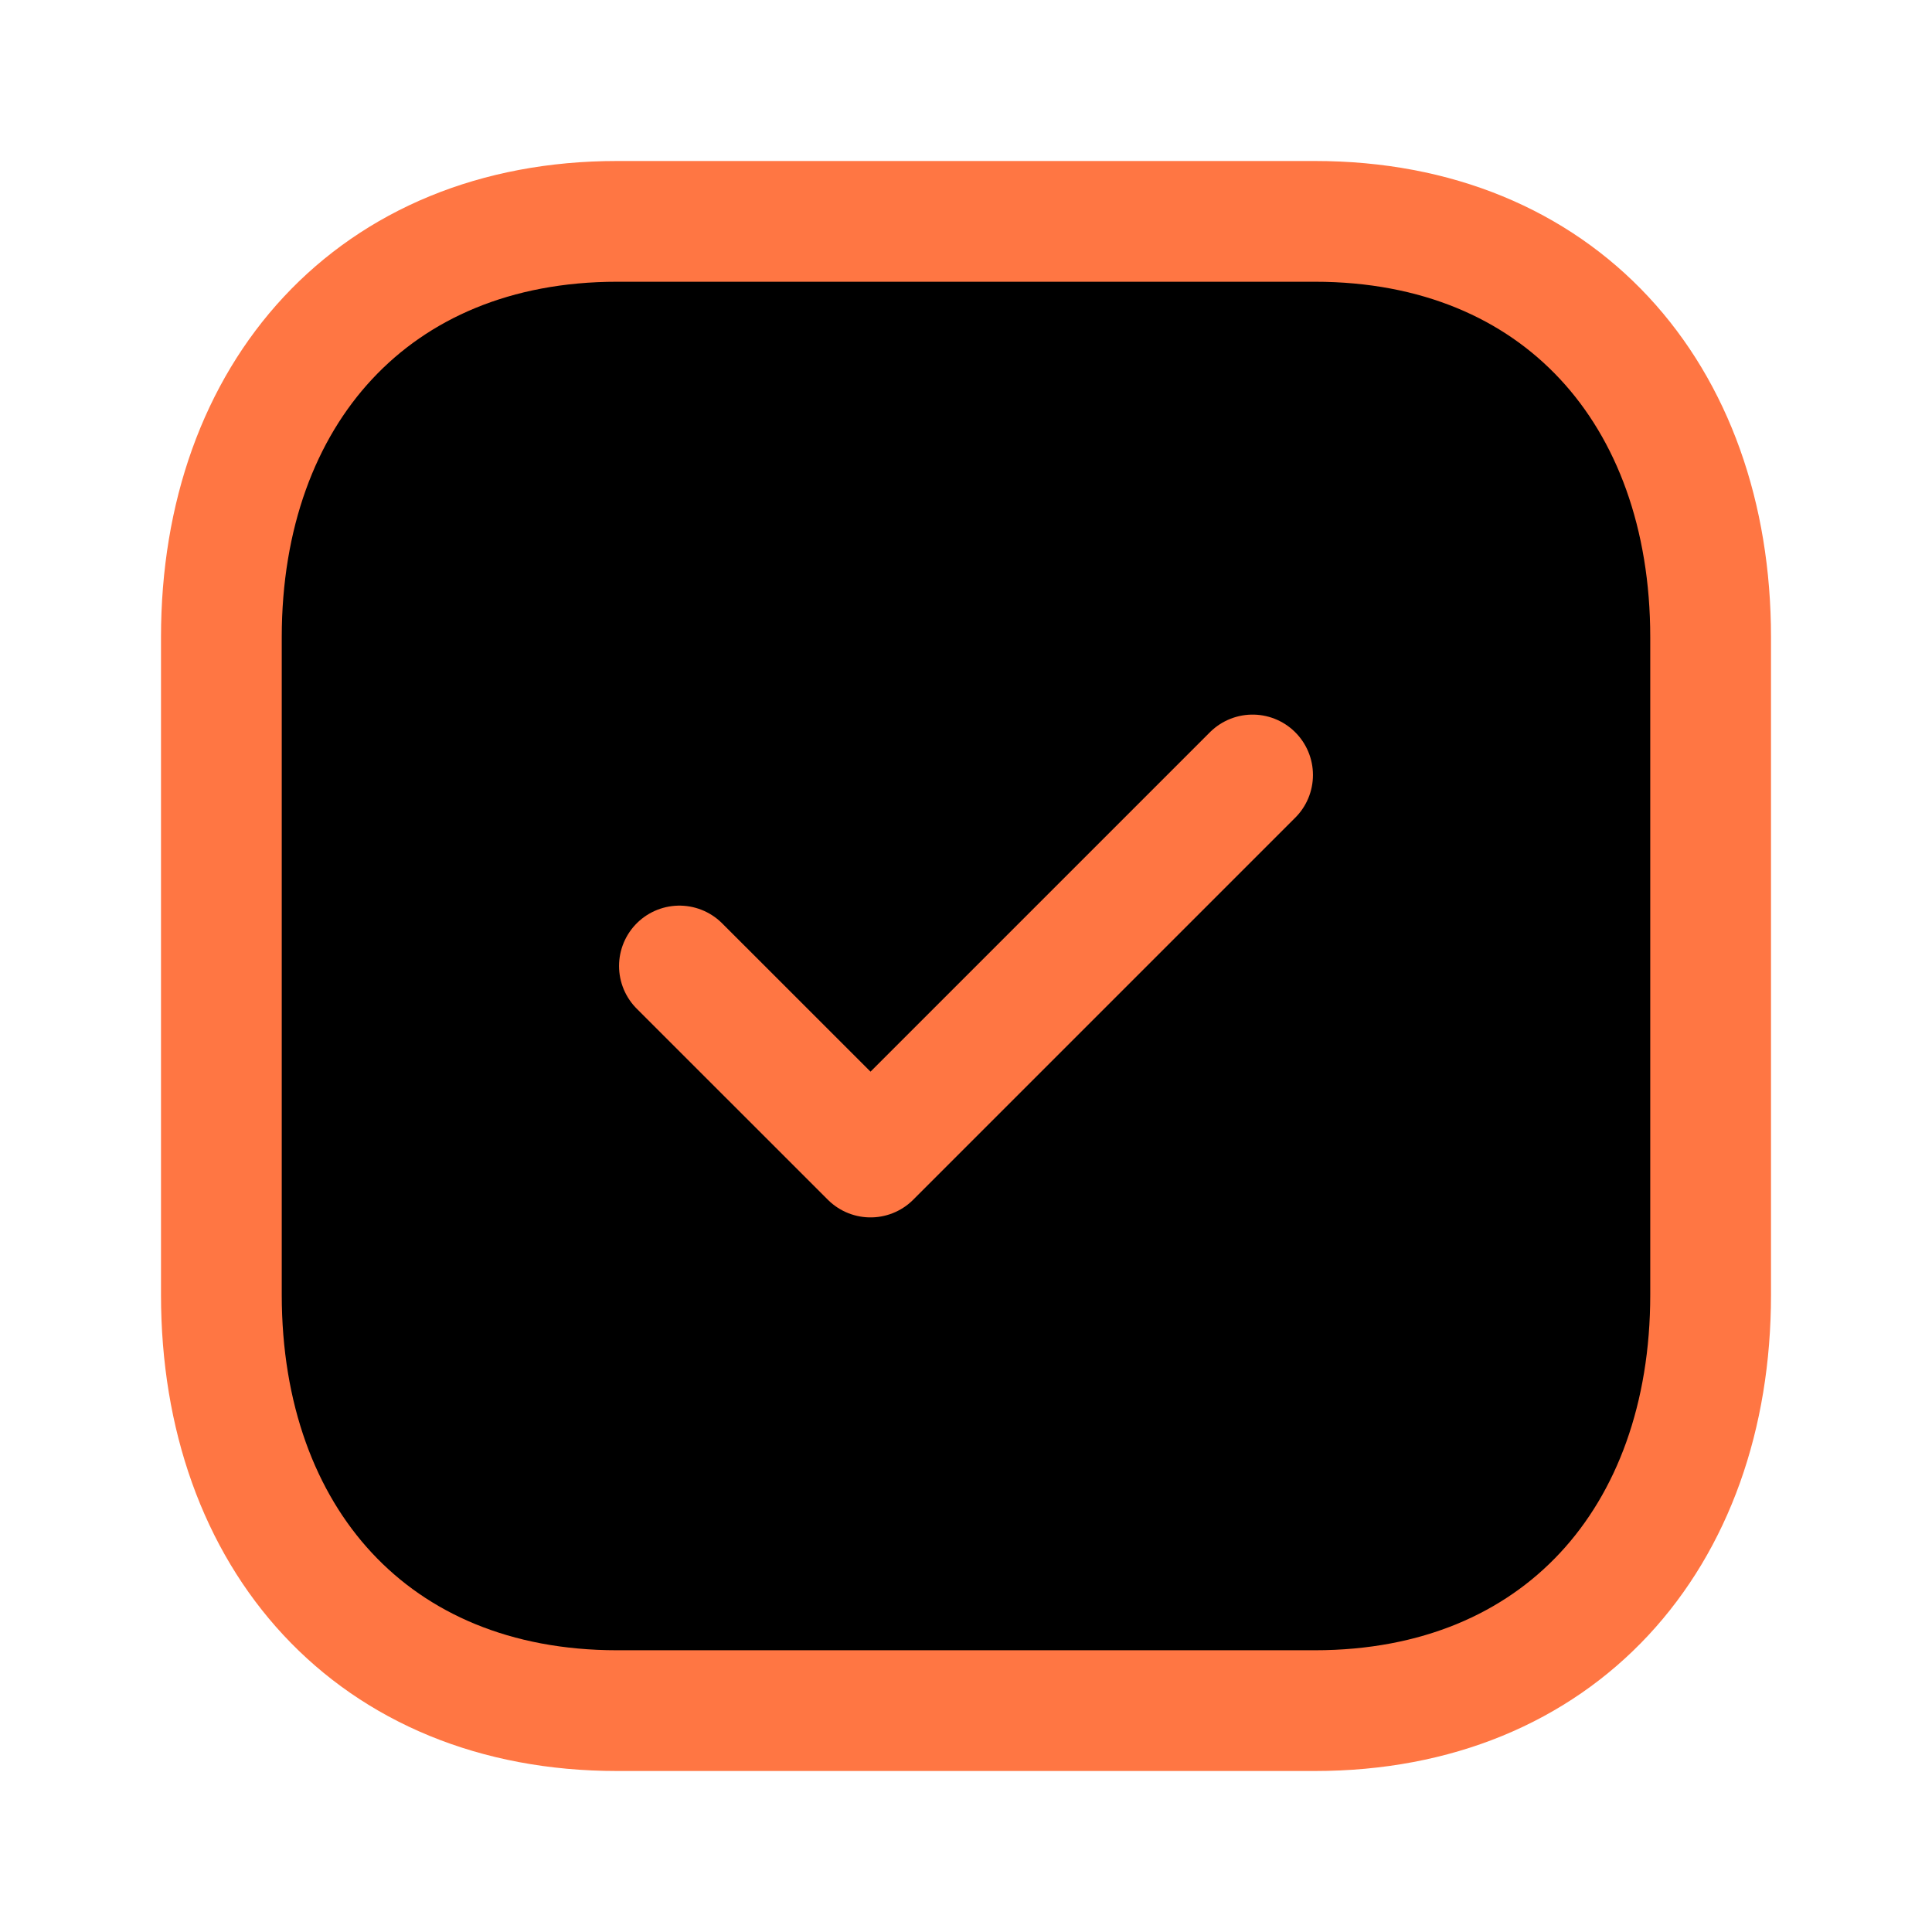
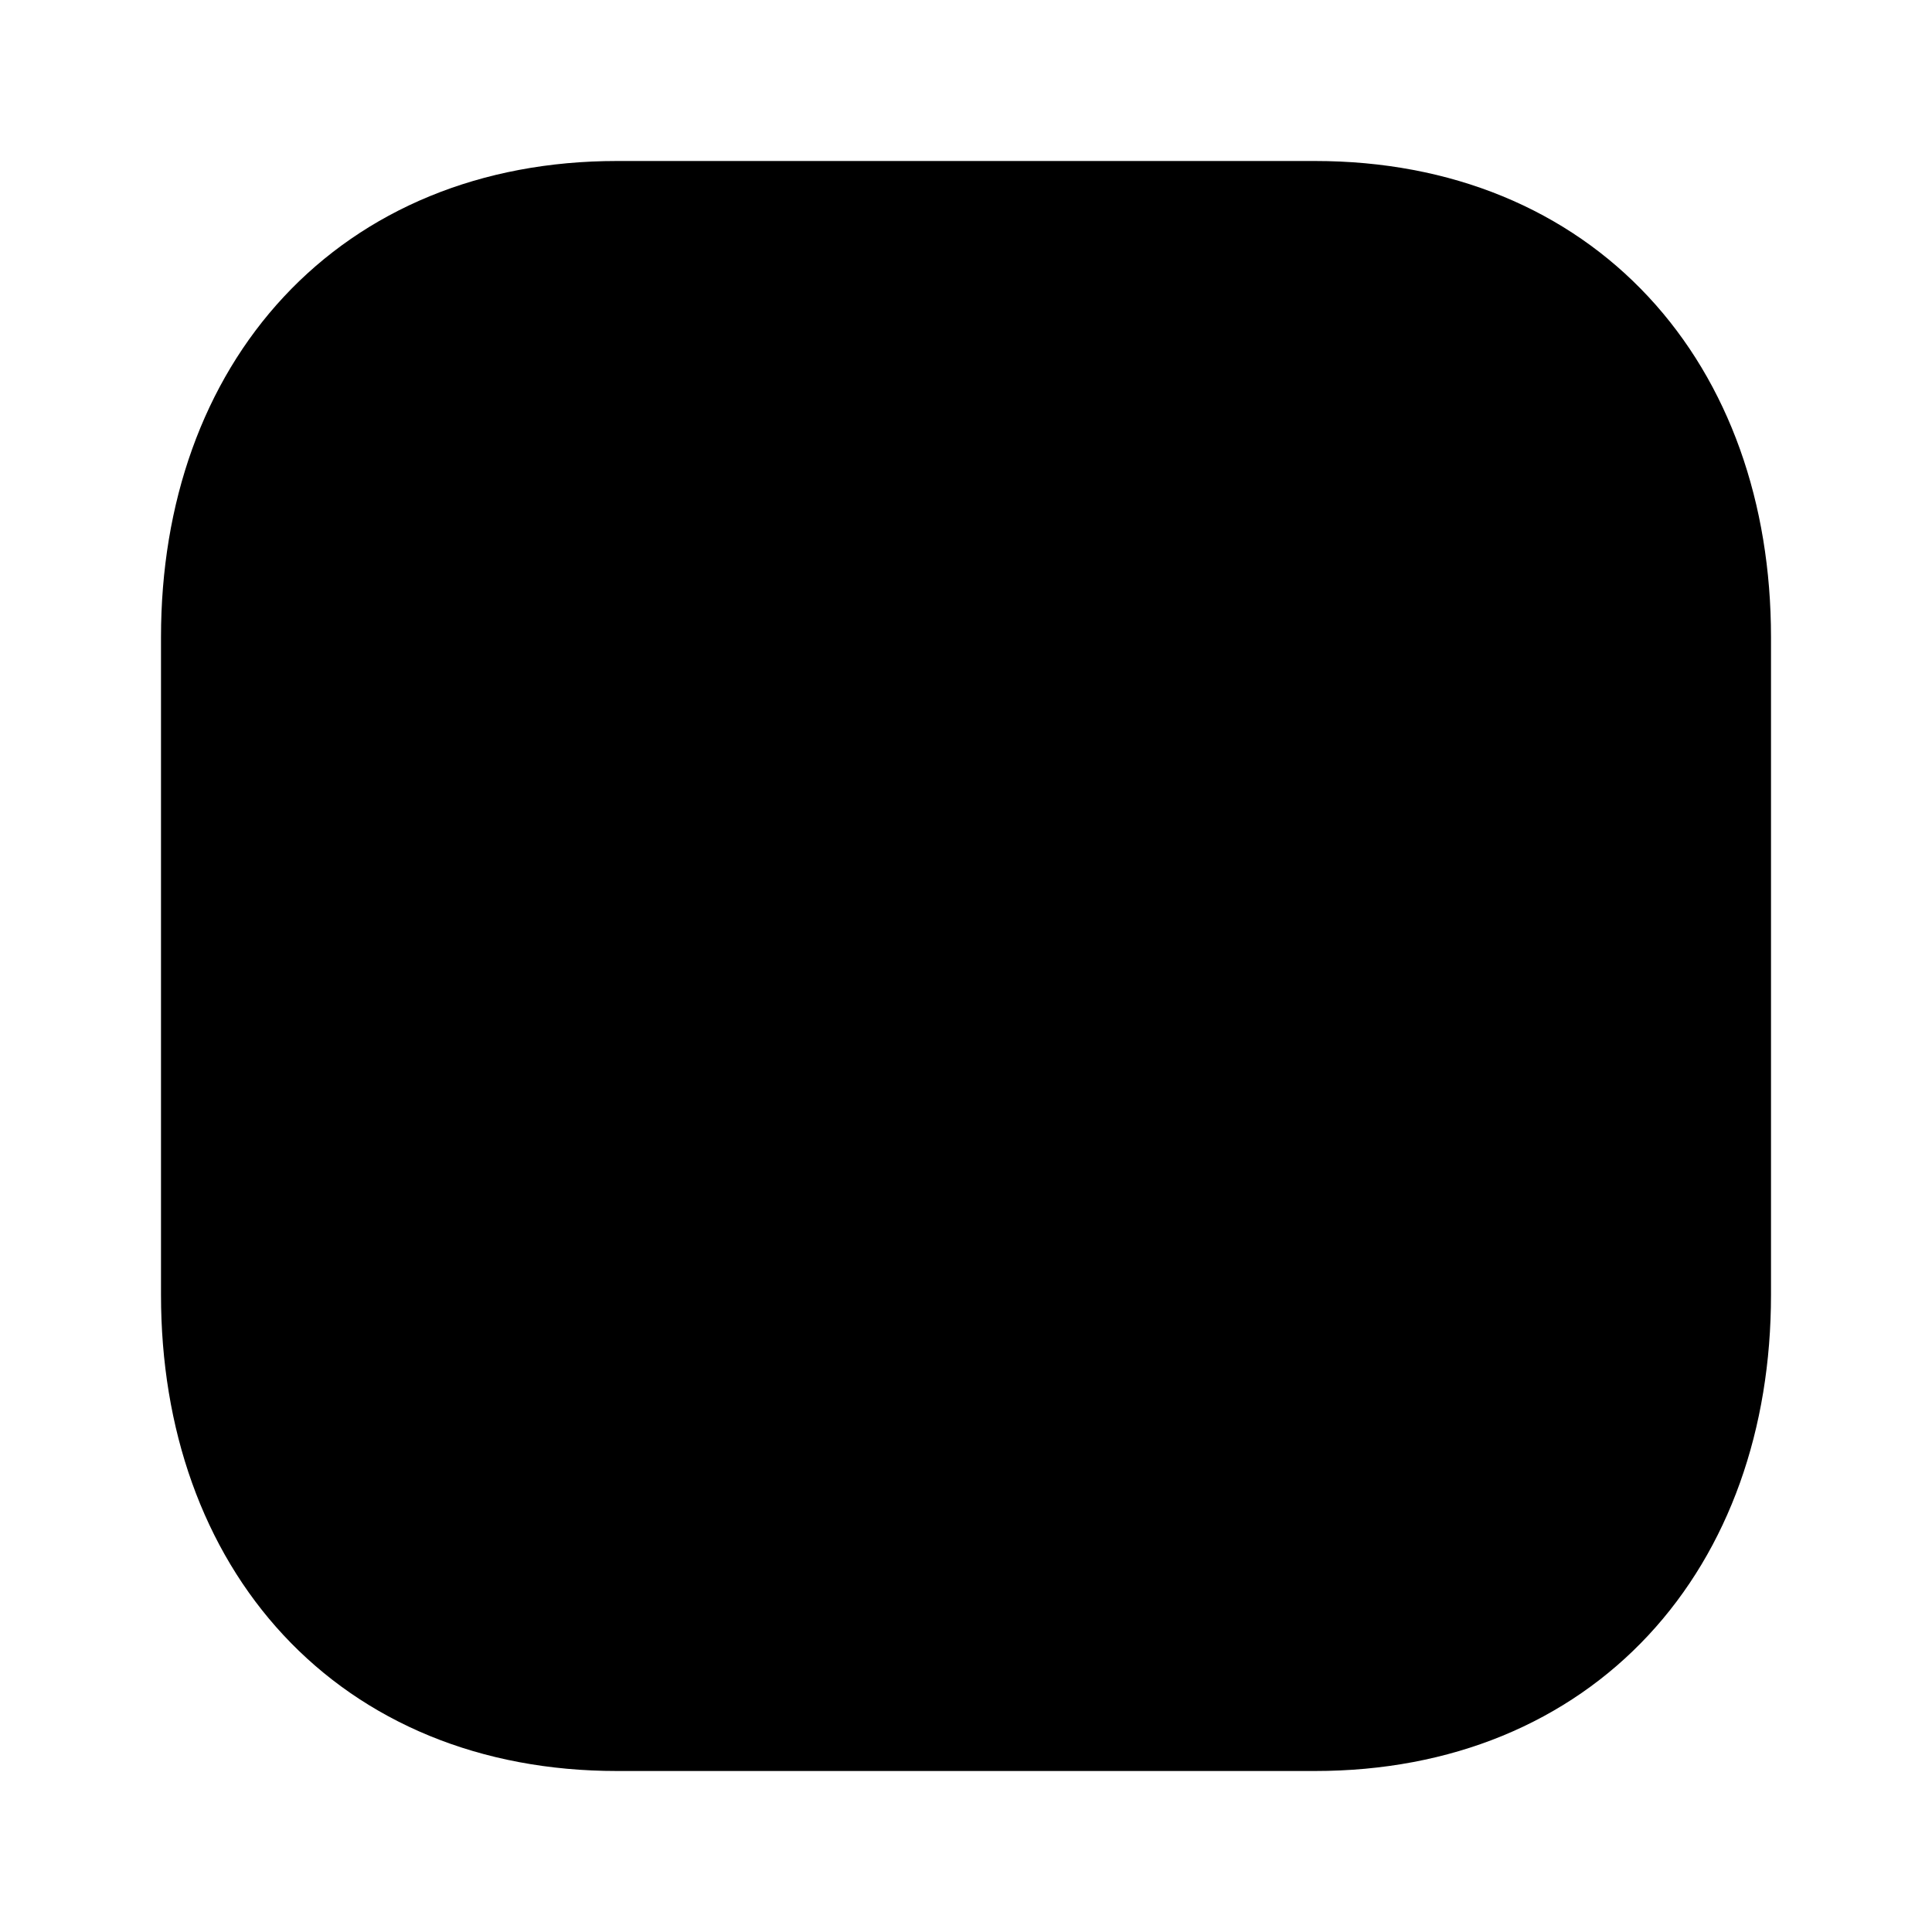
<svg xmlns="http://www.w3.org/2000/svg" width="24" height="24" viewBox="0 0 24 24" fill="currentColor">
-   <path fill-rule="evenodd" clip-rule="evenodd" d="M16.334 2.75H7.665C4.644 2.75 2.75 4.889 2.75 7.916V16.084C2.75 19.111 4.635 21.25 7.665 21.25H16.334C19.364 21.25 21.25 19.111 21.25 16.084V7.916C21.25 4.889 19.364 2.75 16.334 2.75Z" stroke="#FF7643" stroke-width="1.5" stroke-linecap="round" stroke-linejoin="round" />
-   <path d="M8.44 12L10.814 14.373L15.56 9.627" stroke="#FF7643" stroke-width="1.5" stroke-linecap="round" stroke-linejoin="round" />
+   <path fill-rule="evenodd" clip-rule="evenodd" d="M16.334 2.75H7.665C4.644 2.75 2.75 4.889 2.75 7.916V16.084C2.75 19.111 4.635 21.25 7.665 21.25H16.334C19.364 21.25 21.25 19.111 21.25 16.084V7.916C21.25 4.889 19.364 2.75 16.334 2.75Z" stroke="currentColor" stroke-width="1.5" stroke-linecap="round" stroke-linejoin="round" />
+   <path d="M8.44 12L10.814 14.373L15.56 9.627" stroke="currentColor" stroke-width="1.5" stroke-linecap="round" stroke-linejoin="round" />
</svg>
